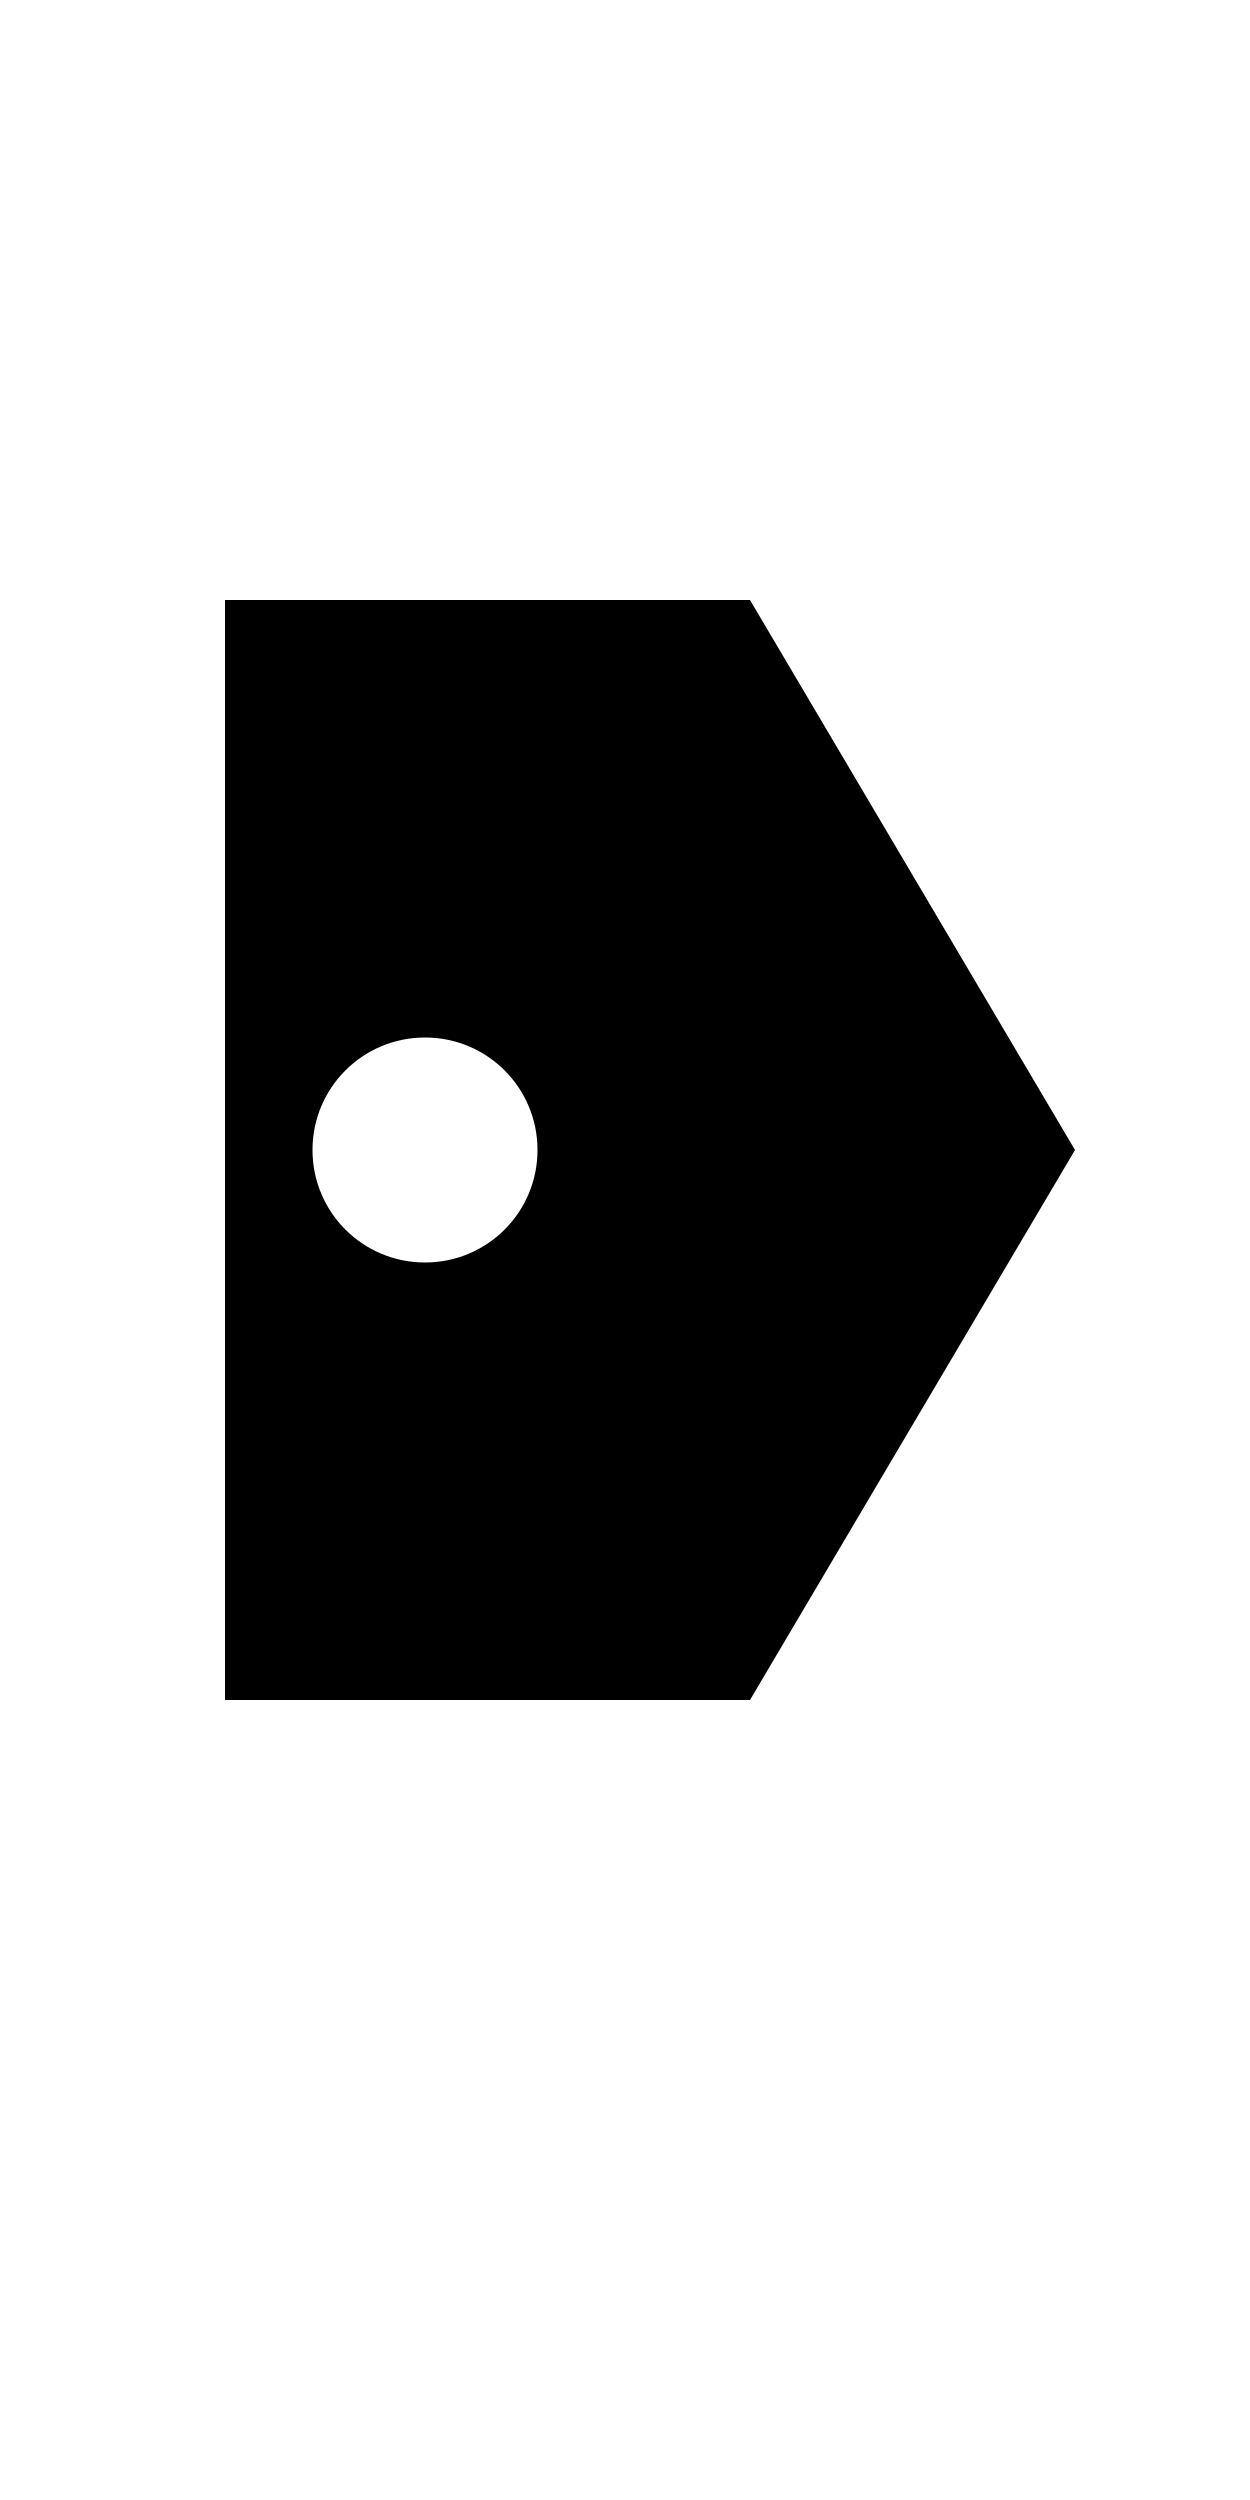
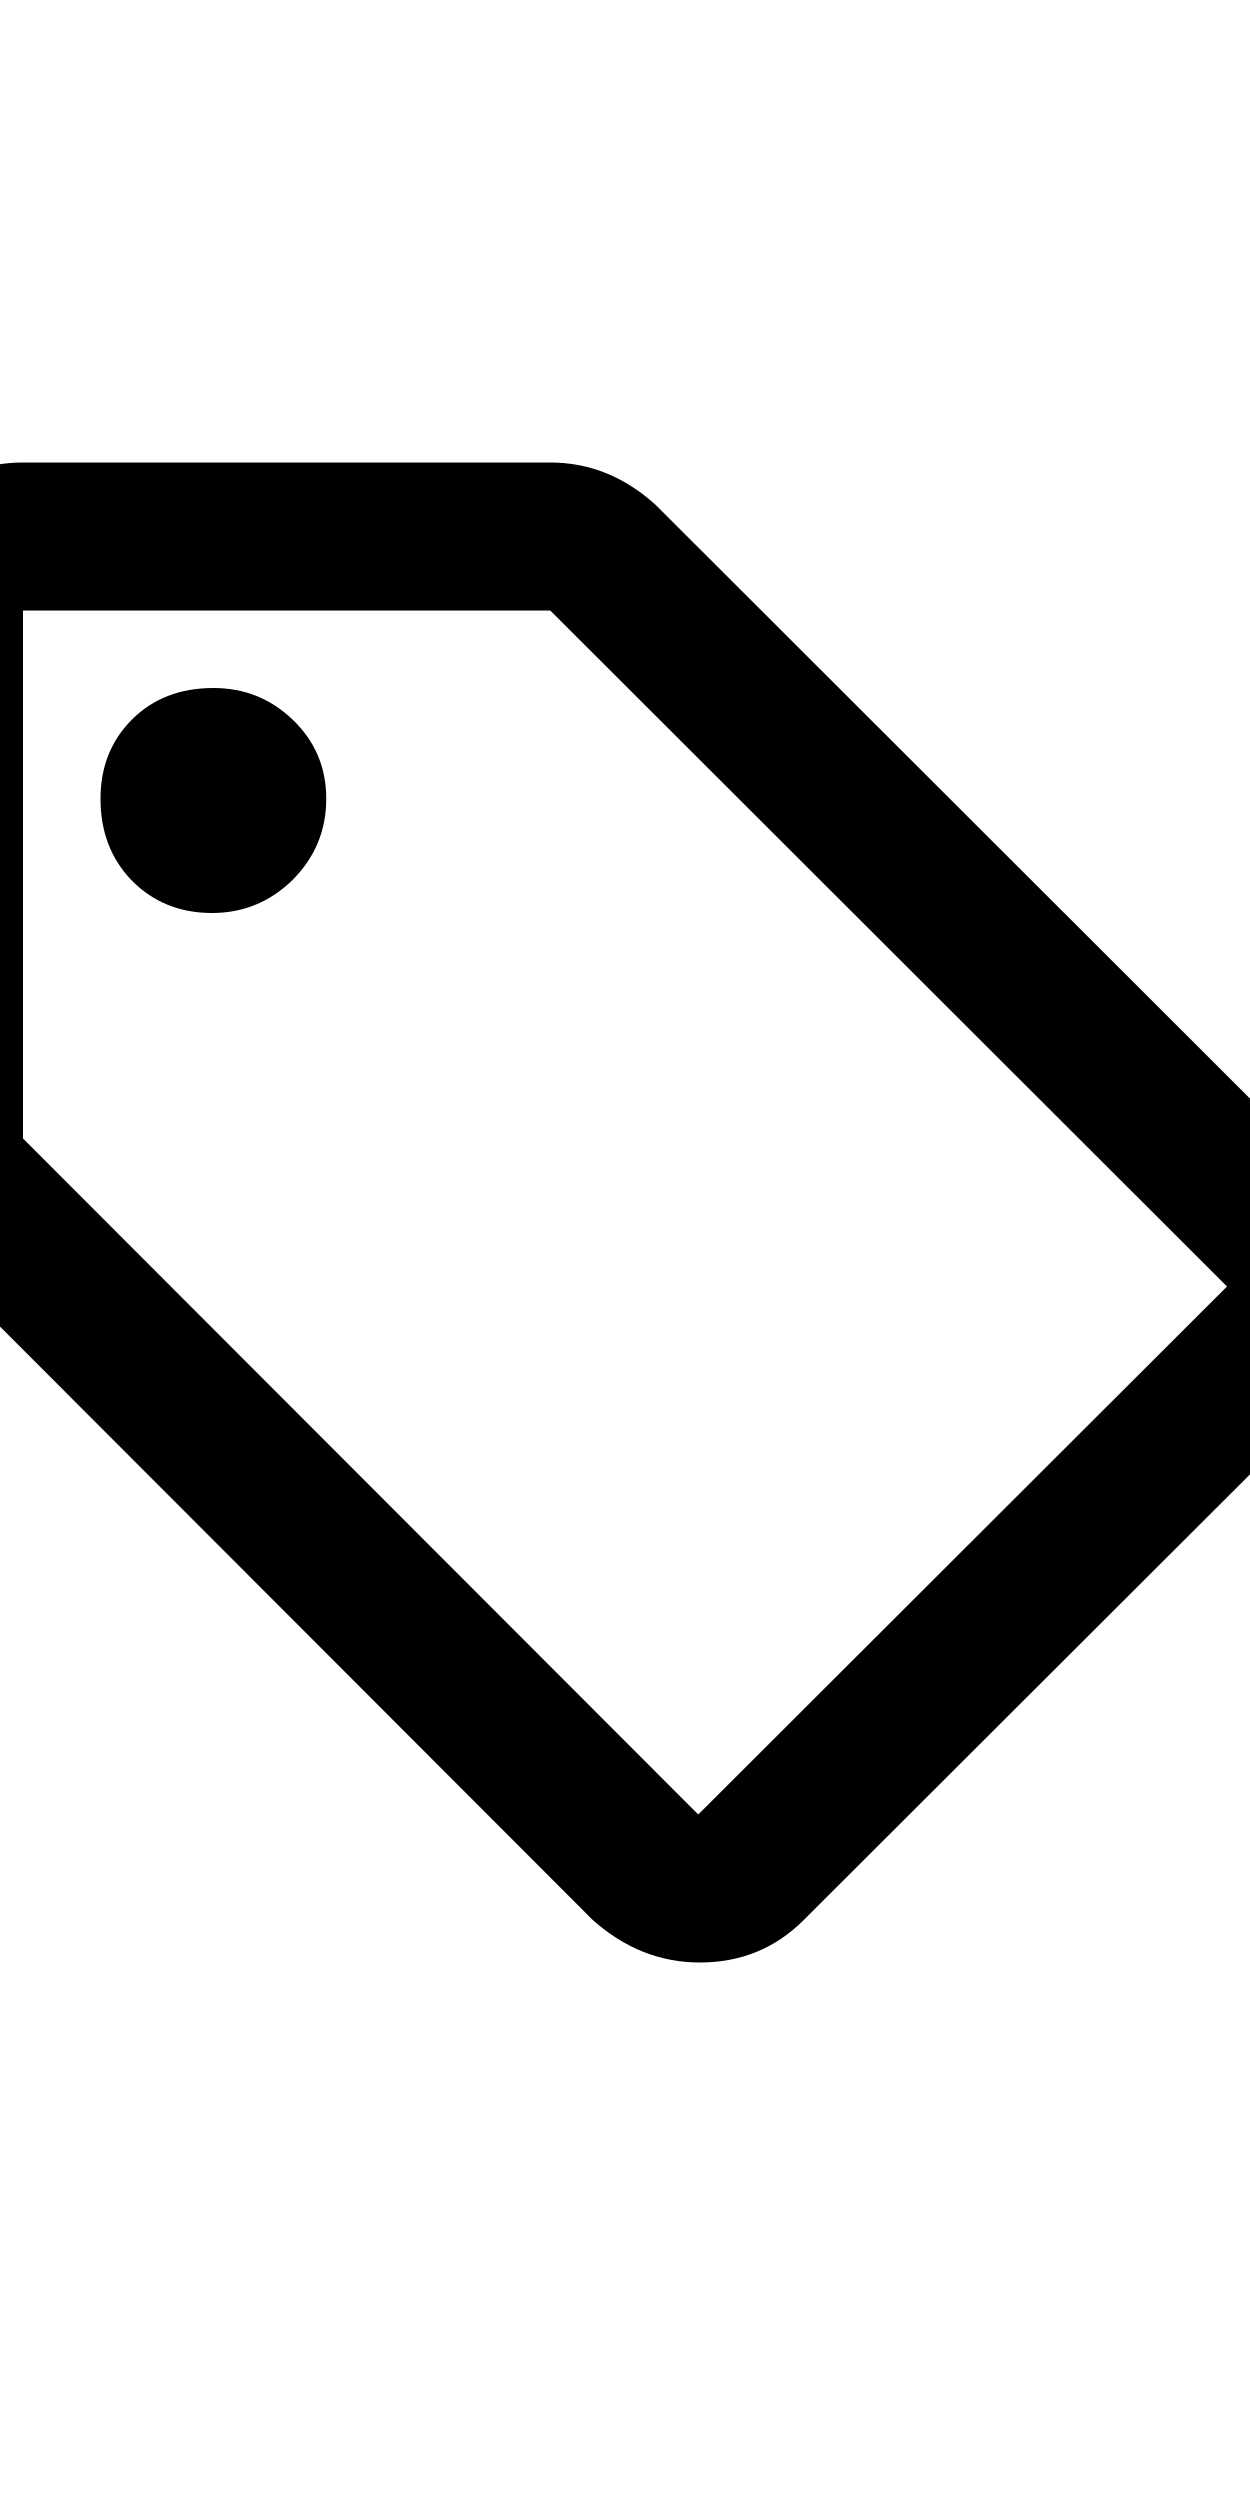
<svg xmlns="http://www.w3.org/2000/svg" viewBox="0 0 500 1000" width="500" height="1000">
-   <path fill="currentColor" d="M90.0,240.0 L300.0,240.0 L430.0,460.0 L300.0,680.0 L90.0,680.0ZM215.0,460.0C215.0,435.1 194.9,415.0 170.0,415.0C145.1,415.0 125.0,435.1 125.0,460.0C125.0,484.9 145.1,505.0 170.0,505.0C194.9,505.0 215.0,484.9 215.0,460.0Z" />
+   <path fill="currentColor" d="M533.0 472.4Q550.0 491.2 550.0 515.2Q550.0 539.8 533.0 556.8L321.5 768.0Q304.5 785.0 279.9 785.0Q256.2 785.0 237.1 768.0L-33.0 497.6Q-50.0 479.1 -50.0 455.4V244.2Q-50.0 220.2 -32.4 202.6Q-14.8 185.0 9.2 185.0H220.1Q243.6 185.0 262.3 202.0ZM279.3 725.8 490.8 514.6 220.1 244.2H9.2V455.4ZM85.4 275.2Q65.4 275.2 52.8 287.8Q40.2 300.4 40.2 319.5Q40.2 339.1 52.5 352.0Q65.4 365.2 84.8 365.2Q103.5 365.2 117.0 352.0Q130.5 338.5 130.5 319.5Q130.5 300.7 117.0 287.8Q103.8 275.2 85.4 275.2Z" />
</svg>
